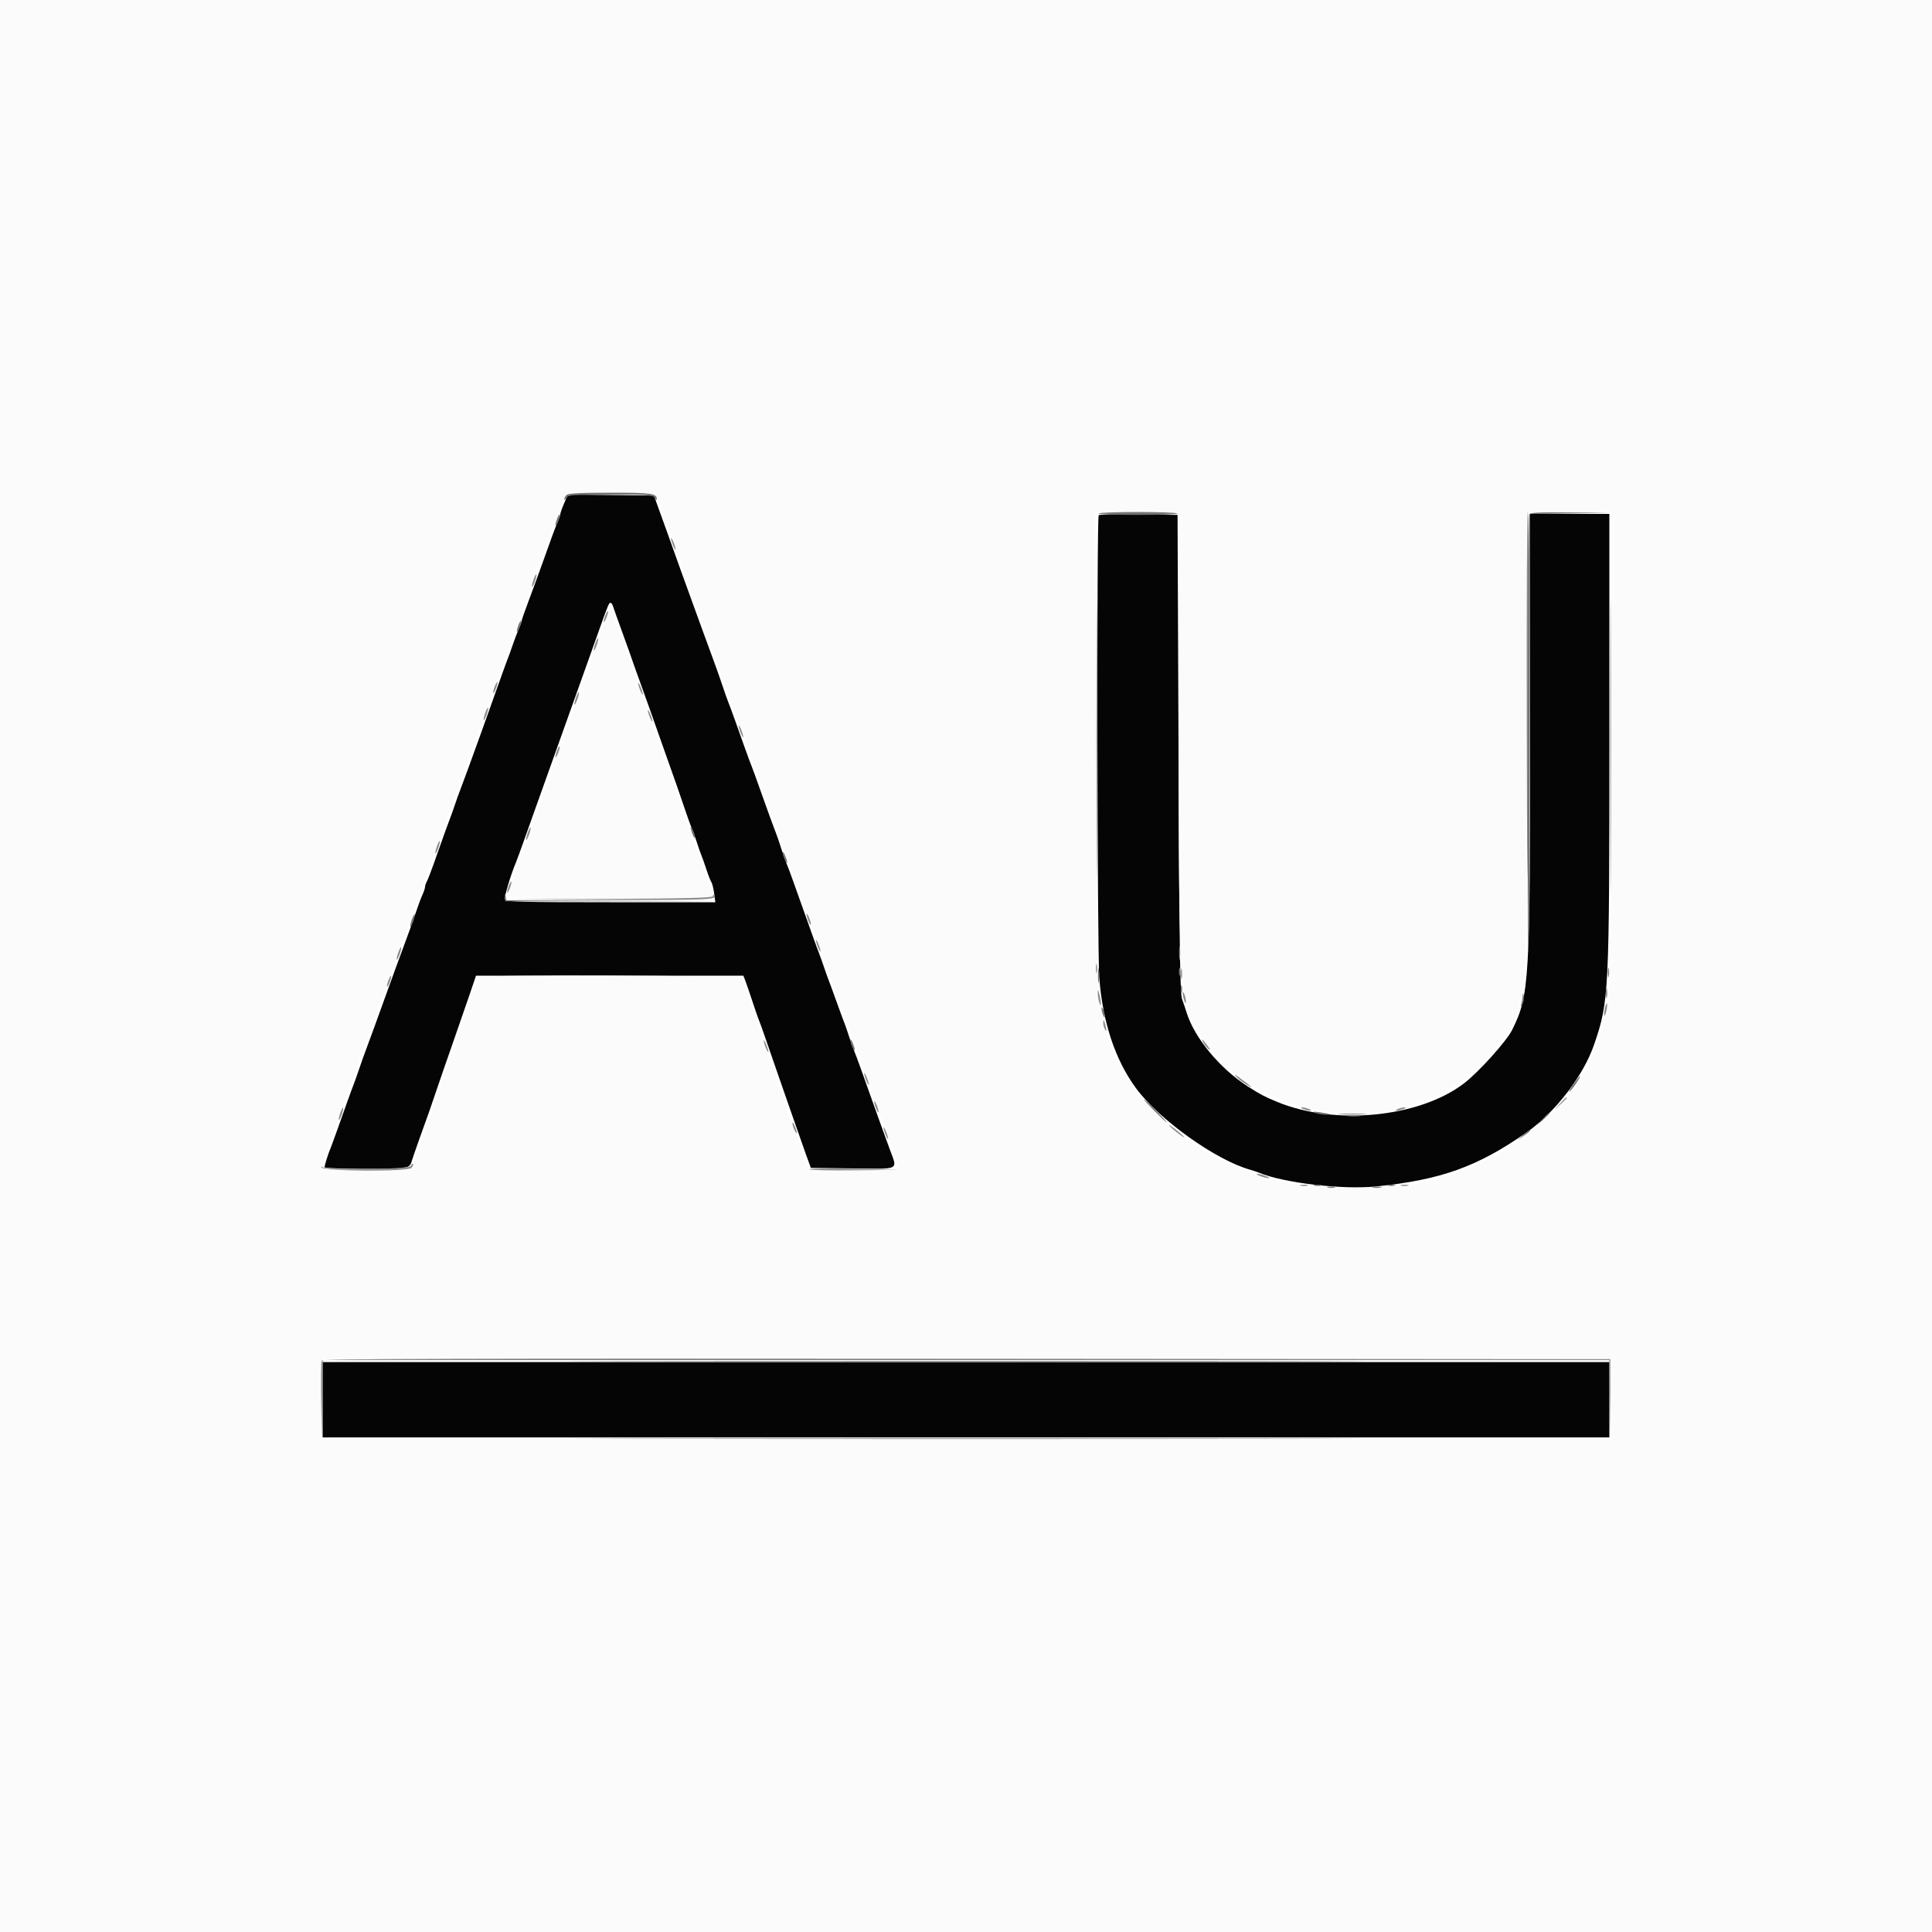
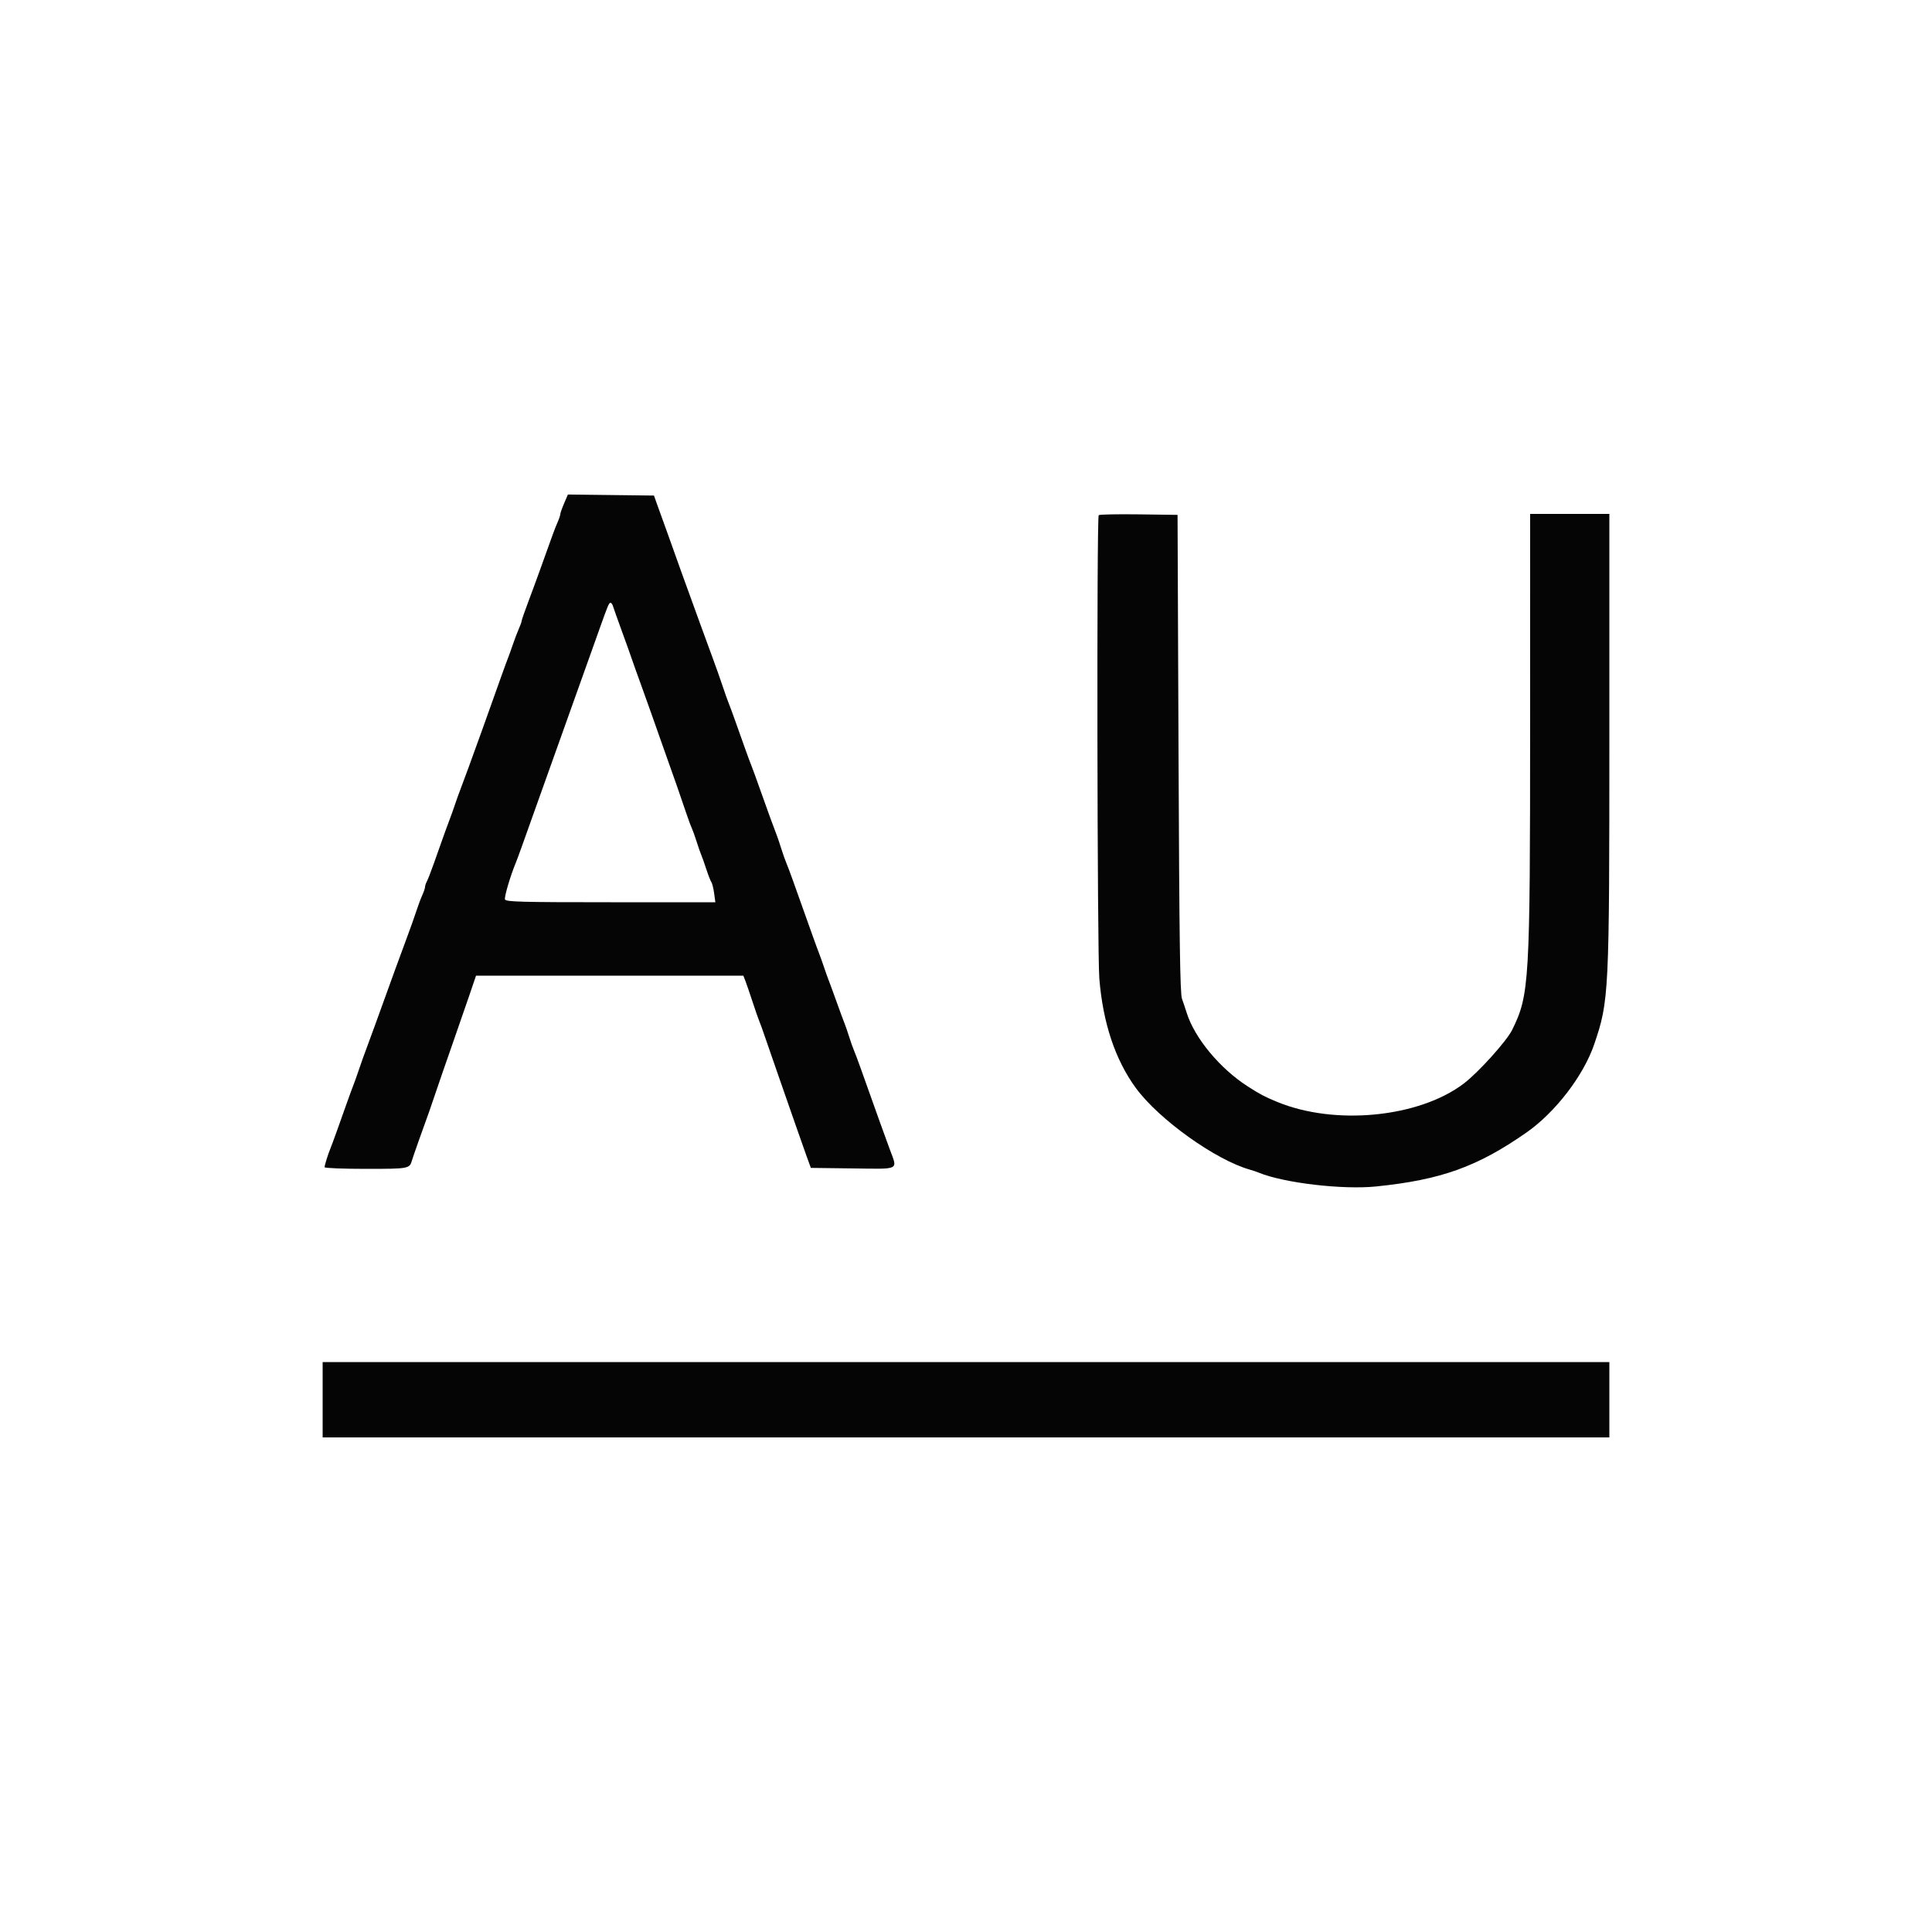
<svg xmlns="http://www.w3.org/2000/svg" id="svg" version="1.1" width="400" height="400" viewBox="0, 0, 400,400">
-   <g id="svgg">
-     <path id="path0" d="M116.789 104.225 C 116.355 105.238,116.000 106.249,116.000 106.473 C 116.000 106.696,115.747 107.446,115.439 108.140 C 114.915 109.315,114.473 110.515,111.765 118.100 C 111.195 119.695,110.115 122.629,109.365 124.620 C 108.614 126.611,108.000 128.384,108.000 128.559 C 108.000 128.735,107.747 129.446,107.438 130.140 C 107.128 130.833,106.569 132.300,106.195 133.400 C 105.821 134.500,105.369 135.760,105.190 136.200 C 105.011 136.640,104.400 138.305,103.832 139.900 C 102.754 142.930,101.513 146.407,99.763 151.300 C 98.185 155.713,95.554 162.901,95.188 163.800 C 95.009 164.240,94.559 165.500,94.189 166.600 C 93.818 167.700,93.369 168.960,93.190 169.400 C 92.875 170.173,91.928 172.809,89.775 178.900 C 89.211 180.495,88.581 182.113,88.375 182.495 C 88.169 182.877,88.000 183.389,88.000 183.634 C 88.000 183.879,87.742 184.646,87.427 185.340 C 87.112 186.033,86.563 187.500,86.208 188.600 C 85.853 189.700,84.957 192.220,84.217 194.200 C 83.476 196.180,82.416 199.060,81.860 200.600 C 78.166 210.837,76.423 215.627,75.091 219.200 C 74.968 219.530,74.563 220.700,74.191 221.800 C 73.819 222.900,73.369 224.160,73.190 224.600 C 73.011 225.040,72.400 226.705,71.832 228.300 C 71.264 229.895,70.336 232.505,69.768 234.100 C 69.200 235.695,68.585 237.360,68.401 237.800 C 67.918 238.952,67.200 241.261,67.200 241.660 C 67.200 241.847,71.048 242.000,75.751 242.000 C 84.688 242.000,84.810 241.977,85.309 240.200 C 85.487 239.567,87.720 233.238,88.909 230.000 C 89.030 229.670,89.676 227.780,90.343 225.800 C 91.011 223.820,92.474 219.590,93.595 216.400 C 94.715 213.210,96.290 208.665,97.094 206.300 L 98.557 202.000 126.230 202.000 L 153.903 202.000 154.331 203.100 C 154.567 203.705,155.230 205.640,155.805 207.400 C 156.379 209.160,157.006 210.960,157.196 211.400 C 157.387 211.840,157.907 213.280,158.351 214.600 C 158.796 215.920,160.075 219.610,161.193 222.800 C 162.311 225.990,163.848 230.400,164.608 232.600 C 165.368 234.800,166.414 237.770,166.932 239.200 L 167.875 241.800 176.537 241.908 C 186.505 242.032,185.849 242.374,184.200 237.908 C 183.650 236.419,182.750 233.940,182.200 232.400 C 181.650 230.860,180.750 228.340,180.200 226.800 C 179.650 225.260,178.736 222.695,178.168 221.100 C 177.600 219.505,176.974 217.840,176.777 217.400 C 176.580 216.960,176.135 215.700,175.789 214.600 C 175.443 213.500,175.009 212.240,174.824 211.800 C 174.639 211.360,173.908 209.380,173.200 207.400 C 172.492 205.420,171.766 203.440,171.587 203.000 C 171.408 202.560,170.959 201.300,170.589 200.200 C 170.218 199.100,169.769 197.840,169.590 197.400 C 169.411 196.960,168.800 195.295,168.232 193.700 C 167.664 192.105,166.750 189.540,166.200 188.000 C 165.650 186.460,164.736 183.895,164.168 182.300 C 163.600 180.705,162.974 179.040,162.777 178.600 C 162.580 178.160,162.134 176.900,161.786 175.800 C 161.438 174.700,161.049 173.530,160.920 173.200 C 160.234 171.443,158.732 167.319,157.422 163.600 C 156.608 161.290,155.790 159.040,155.603 158.600 C 155.417 158.160,154.800 156.495,154.232 154.900 C 153.664 153.305,152.736 150.695,152.168 149.100 C 151.600 147.505,150.983 145.840,150.797 145.400 C 150.610 144.960,150.069 143.430,149.595 142.000 C 149.120 140.570,148.197 137.960,147.542 136.200 C 146.887 134.440,145.799 131.470,145.124 129.600 C 144.449 127.730,143.306 124.580,142.584 122.600 C 141.355 119.232,140.810 117.713,138.166 110.300 C 137.597 108.705,137.028 107.130,136.901 106.800 C 136.774 106.470,136.385 105.390,136.035 104.400 L 135.400 102.600 126.489 102.492 L 117.578 102.385 116.789 104.225 M227.475 106.659 C 227.042 107.091,227.163 197.184,227.603 202.600 C 228.351 211.801,230.896 219.423,235.173 225.270 C 239.913 231.749,251.699 240.180,258.800 242.170 C 259.350 242.324,260.160 242.598,260.600 242.780 C 265.808 244.923,277.989 246.355,284.943 245.641 C 298.364 244.263,305.854 241.577,316.000 234.504 C 322.001 230.321,327.853 222.708,330.069 216.200 C 333.131 207.209,333.200 205.795,333.200 152.357 L 333.200 106.400 325.000 106.400 L 316.800 106.400 316.795 149.700 C 316.789 203.558,316.650 205.936,313.093 213.200 C 311.953 215.528,306.104 222.021,303.066 224.331 C 293.799 231.377,276.373 233.088,264.400 228.126 C 261.782 227.041,261.002 226.631,258.400 224.972 C 252.574 221.256,247.284 214.873,245.661 209.600 C 245.424 208.830,245.000 207.570,244.718 206.800 C 244.317 205.702,244.162 194.737,244.003 156.000 L 243.800 106.600 235.775 106.492 C 231.361 106.433,227.626 106.508,227.475 106.659 M126.912 125.500 C 127.026 125.885,127.873 128.270,128.796 130.800 C 129.719 133.330,130.621 135.850,130.800 136.400 C 130.979 136.950,131.879 139.470,132.800 142.000 C 133.721 144.530,134.623 147.050,134.804 147.600 C 134.985 148.150,136.064 151.210,137.202 154.400 C 139.702 161.412,140.962 165.017,142.026 168.200 C 142.467 169.520,142.997 170.960,143.205 171.400 C 143.412 171.840,143.865 173.100,144.211 174.200 C 144.557 175.300,144.996 176.560,145.186 177.000 C 145.376 177.440,145.854 178.790,146.249 180.000 C 146.643 181.210,147.108 182.398,147.282 182.640 C 147.456 182.883,147.714 183.918,147.854 184.940 L 148.109 186.800 126.442 186.800 C 107.936 186.800,104.743 186.716,104.553 186.223 C 104.366 185.733,105.678 181.283,106.801 178.600 C 106.985 178.160,107.600 176.495,108.168 174.900 C 108.736 173.305,109.650 170.740,110.200 169.200 C 110.750 167.660,111.650 165.140,112.200 163.600 C 112.750 162.060,113.650 159.540,114.200 158.000 C 114.750 156.460,115.650 153.940,116.200 152.400 C 116.750 150.860,117.650 148.340,118.200 146.800 C 118.750 145.260,119.650 142.740,120.200 141.200 C 120.750 139.660,121.650 137.140,122.200 135.600 C 122.750 134.060,123.665 131.495,124.233 129.900 C 125.896 125.236,126.081 124.800,126.402 124.800 C 126.570 124.800,126.799 125.115,126.912 125.500 M66.800 289.800 L 66.800 297.600 200.000 297.600 L 333.200 297.600 333.200 289.800 L 333.200 282.000 200.000 282.000 L 66.800 282.000 66.800 289.800 " stroke="none" fill="#050505" fill-rule="evenodd" />
-     <path id="path1" d="M0.000 200.000 L 0.000 400.000 200.000 400.000 L 400.000 400.000 400.000 200.000 L 400.000 0.000 200.000 0.000 L 0.000 0.000 0.000 200.000 M136.408 104.000 C 136.772 104.990,137.203 106.160,137.366 106.600 C 138.538 109.749,140.844 116.143,141.406 117.800 C 141.779 118.900,142.231 120.160,142.410 120.600 C 142.589 121.040,143.200 122.705,143.768 124.300 C 144.336 125.895,145.250 128.460,145.800 130.000 C 146.350 131.540,147.264 134.105,147.832 135.700 C 148.400 137.295,149.011 138.960,149.190 139.400 C 149.369 139.840,149.819 141.100,150.191 142.200 C 150.563 143.300,150.968 144.470,151.091 144.800 C 152.066 147.415,153.369 150.979,154.969 155.400 C 158.727 165.789,159.243 167.226,161.832 174.500 C 162.400 176.095,163.011 177.760,163.190 178.200 C 163.369 178.640,163.818 179.900,164.189 181.000 C 164.559 182.100,165.009 183.360,165.189 183.800 C 165.368 184.240,165.821 185.500,166.195 186.600 C 166.569 187.700,167.128 189.167,167.438 189.860 C 167.747 190.554,168.000 191.265,168.000 191.441 C 168.000 191.616,168.614 193.389,169.365 195.380 C 170.115 197.371,171.195 200.305,171.765 201.900 C 172.334 203.495,173.250 206.060,173.800 207.600 C 174.350 209.140,175.264 211.705,175.832 213.300 C 176.400 214.895,177.014 216.560,177.196 217.000 C 178.022 218.988,180.800 226.802,180.800 227.136 C 180.800 227.341,181.069 228.024,181.398 228.654 C 181.726 229.284,181.996 230.104,181.998 230.476 C 181.999 230.848,182.159 231.251,182.352 231.370 C 182.546 231.490,182.794 231.996,182.904 232.494 C 183.014 232.992,183.755 235.188,184.552 237.373 C 185.348 239.558,186.000 241.583,186.000 241.873 C 186.000 242.294,184.146 242.400,176.805 242.400 L 167.611 242.400 167.075 241.100 C 166.780 240.385,166.213 238.810,165.815 237.600 C 165.416 236.390,164.942 235.040,164.760 234.600 C 164.458 233.867,163.068 229.844,160.822 223.200 C 160.338 221.770,159.784 220.240,159.589 219.800 C 159.395 219.360,158.765 217.560,158.190 215.800 C 157.615 214.040,157.039 212.330,156.910 212.000 C 156.781 211.670,156.025 209.510,155.230 207.200 C 154.435 204.890,153.642 202.775,153.469 202.500 C 153.115 201.941,100.186 201.751,99.366 202.306 C 99.127 202.468,98.371 204.220,97.685 206.200 C 96.305 210.188,93.442 218.264,93.077 219.200 C 92.949 219.530,92.304 221.420,91.645 223.400 C 90.986 225.380,89.521 229.610,88.390 232.800 C 87.259 235.990,86.150 239.230,85.925 240.000 C 85.205 242.467,85.488 242.400,75.775 242.400 C 66.555 242.400,66.123 242.320,66.766 240.730 C 66.974 240.218,67.623 238.450,68.209 236.800 C 69.650 232.743,72.410 225.186,72.812 224.200 C 72.991 223.760,73.441 222.500,73.811 221.400 C 74.182 220.300,74.631 219.040,74.810 218.600 C 75.125 217.827,76.072 215.191,78.225 209.100 C 78.789 207.505,79.419 205.887,79.625 205.505 C 79.831 205.123,80.000 204.611,80.000 204.366 C 80.000 204.121,80.258 203.354,80.573 202.660 C 80.888 201.967,81.437 200.500,81.792 199.400 C 82.147 198.300,83.043 195.780,83.783 193.800 C 84.524 191.820,85.584 188.940,86.140 187.400 C 89.834 177.163,91.577 172.373,92.909 168.800 C 93.032 168.470,93.437 167.300,93.809 166.200 C 94.181 165.100,94.631 163.840,94.810 163.400 C 94.989 162.960,95.600 161.295,96.168 159.700 C 96.736 158.105,97.664 155.495,98.232 153.900 C 98.800 152.305,99.408 150.640,99.585 150.200 C 100.540 147.816,102.000 143.736,102.000 143.451 C 102.000 143.269,102.253 142.554,102.561 141.860 C 103.085 140.685,103.527 139.485,106.235 131.900 C 106.805 130.305,107.862 127.380,108.584 125.400 C 109.306 123.420,110.479 120.180,111.192 118.200 C 111.905 116.220,112.634 114.240,112.813 113.800 C 112.992 113.360,113.441 112.100,113.811 111.000 C 114.182 109.900,114.633 108.640,114.814 108.200 C 114.995 107.760,115.526 106.332,115.994 105.026 C 116.461 103.721,116.937 102.502,117.050 102.319 C 117.163 102.135,121.417 102.034,126.502 102.093 L 135.748 102.200 136.408 104.000 M244.020 149.900 C 244.045 206.111,244.139 207.409,248.725 214.600 C 260.708 233.392,291.704 236.145,307.400 219.812 C 312.679 214.318,314.274 211.066,315.567 203.154 C 315.860 201.363,316.000 185.236,316.000 153.254 L 316.000 106.000 324.800 106.000 L 333.600 106.000 333.603 153.700 C 333.604 185.132,333.460 202.491,333.180 204.600 C 331.540 216.941,328.060 224.187,320.323 231.375 C 312.798 238.366,305.420 242.102,293.000 245.213 C 290.257 245.900,274.579 246.204,271.000 245.640 C 266.270 244.894,261.616 243.857,260.200 243.233 C 259.760 243.039,258.770 242.654,258.000 242.378 C 244.459 237.515,233.568 227.094,229.389 215.000 C 226.980 208.031,227.101 210.909,226.925 156.100 L 226.765 106.000 235.383 106.000 L 244.000 106.000 244.020 149.900 M126.000 126.151 C 126.000 126.551,125.742 127.446,125.427 128.140 C 125.112 128.833,124.564 130.300,124.210 131.400 C 123.561 133.416,121.789 138.318,121.173 139.800 C 120.990 140.240,120.554 141.500,120.203 142.600 C 119.571 144.586,117.810 149.467,117.173 151.000 C 116.990 151.440,116.557 152.700,116.211 153.800 C 115.865 154.900,115.420 156.160,115.222 156.600 C 115.024 157.040,114.556 158.300,114.183 159.400 C 113.205 162.277,111.561 166.866,111.173 167.800 C 110.990 168.240,110.554 169.500,110.203 170.600 C 109.555 172.636,107.780 177.549,107.168 179.000 C 106.983 179.440,106.528 180.790,106.158 182.000 C 105.787 183.210,105.330 184.371,105.142 184.580 C 103.890 185.971,104.323 186.000,126.232 186.000 L 147.664 186.000 147.381 184.713 C 147.225 184.005,146.957 183.150,146.785 182.813 C 146.612 182.476,146.171 181.300,145.804 180.200 C 145.438 179.100,144.991 177.840,144.811 177.400 C 144.632 176.960,144.182 175.700,143.811 174.600 C 143.441 173.500,142.985 172.240,142.798 171.800 C 142.610 171.360,142.096 169.920,141.655 168.600 C 141.213 167.280,140.109 164.130,139.200 161.600 C 138.291 159.070,137.187 155.920,136.745 154.600 C 136.304 153.280,135.790 151.840,135.602 151.400 C 135.415 150.960,134.959 149.700,134.589 148.600 C 134.218 147.500,133.763 146.240,133.577 145.800 C 133.391 145.360,132.762 143.560,132.179 141.800 C 131.597 140.040,130.977 138.240,130.802 137.800 C 130.628 137.360,130.182 136.100,129.811 135.000 C 129.441 133.900,128.987 132.640,128.803 132.200 C 128.619 131.760,128.144 130.410,127.748 129.200 C 126.875 126.532,126.000 125.005,126.000 126.151 M333.508 289.700 L 333.616 298.000 200.008 298.000 L 66.400 298.000 66.400 289.867 C 66.400 285.393,66.520 281.613,66.667 281.466 C 66.814 281.319,126.889 281.244,200.167 281.299 L 333.400 281.400 333.508 289.700 " stroke="none" fill="#fbfbfb" fill-rule="evenodd" />
-     <path id="path2" d="M226.993 153.000 C 226.993 178.520,227.041 189.019,227.100 176.331 C 227.159 163.643,227.159 142.763,227.100 129.931 C 227.041 117.099,226.993 127.480,226.993 153.000 " stroke="none" fill="#7c7c7c" fill-rule="evenodd" />
-     <path id="path3" d="M316.095 150.300 C 316.148 174.665,316.237 187.490,316.295 178.800 C 316.569 137.229,316.571 106.000,316.300 106.000 C 316.135 106.000,316.043 125.935,316.095 150.300 M333.394 154.400 C 333.394 181.130,333.442 192.065,333.500 178.700 C 333.558 165.335,333.558 143.465,333.500 130.100 C 333.442 116.735,333.394 127.670,333.394 154.400 M139.029 112.000 C 139.176 112.550,139.464 113.270,139.667 113.600 C 139.925 114.017,139.957 113.895,139.771 113.200 C 139.624 112.650,139.336 111.930,139.133 111.600 C 138.875 111.183,138.843 111.305,139.029 112.000 M110.444 120.044 C 110.198 120.751,110.066 121.400,110.152 121.485 C 110.238 121.571,110.509 121.062,110.756 120.356 C 111.002 119.649,111.134 119.000,111.048 118.915 C 110.962 118.829,110.691 119.338,110.444 120.044 M125.267 127.580 C 125.033 128.251,124.927 128.800,125.031 128.800 C 125.301 128.800,126.056 126.722,125.857 126.524 C 125.767 126.433,125.501 126.908,125.267 127.580 M123.244 133.244 C 122.998 133.951,122.866 134.600,122.952 134.685 C 123.038 134.771,123.309 134.262,123.556 133.556 C 123.802 132.849,123.934 132.200,123.848 132.115 C 123.762 132.029,123.491 132.538,123.244 133.244 M102.379 142.255 C 102.158 142.836,102.052 143.385,102.143 143.476 C 102.233 143.567,102.499 143.092,102.733 142.420 C 103.253 140.928,102.939 140.782,102.379 142.255 M132.229 142.000 C 132.376 142.550,132.664 143.270,132.867 143.600 C 133.125 144.017,133.157 143.895,132.971 143.200 C 132.824 142.650,132.536 141.930,132.333 141.600 C 132.075 141.183,132.043 141.305,132.229 142.000 M119.244 144.444 C 118.998 145.151,118.866 145.800,118.952 145.885 C 119.038 145.971,119.309 145.462,119.556 144.756 C 119.802 144.049,119.934 143.400,119.848 143.315 C 119.762 143.229,119.491 143.738,119.244 144.444 M100.444 147.644 C 100.198 148.351,100.066 149.000,100.152 149.085 C 100.238 149.171,100.509 148.662,100.756 147.956 C 101.002 147.249,101.134 146.600,101.048 146.515 C 100.962 146.429,100.691 146.938,100.444 147.644 M134.229 147.600 C 134.376 148.150,134.664 148.870,134.867 149.200 C 135.125 149.617,135.157 149.495,134.971 148.800 C 134.824 148.250,134.536 147.530,134.333 147.200 C 134.075 146.783,134.043 146.905,134.229 147.600 M153.029 150.800 C 153.176 151.350,153.464 152.070,153.667 152.400 C 153.925 152.817,153.957 152.695,153.771 152.000 C 153.624 151.450,153.336 150.730,153.133 150.400 C 152.875 149.983,152.843 150.105,153.029 150.800 M115.267 155.580 C 115.033 156.251,114.927 156.800,115.031 156.800 C 115.301 156.800,116.056 154.722,115.857 154.524 C 115.767 154.433,115.501 154.908,115.267 155.580 M109.244 172.444 C 108.998 173.151,108.866 173.800,108.952 173.885 C 109.038 173.971,109.309 173.462,109.556 172.756 C 109.802 172.049,109.934 171.400,109.848 171.315 C 109.762 171.229,109.491 171.738,109.244 172.444 M90.444 175.244 C 90.198 175.951,90.066 176.600,90.152 176.685 C 90.238 176.771,90.509 176.262,90.756 175.556 C 91.002 174.849,91.134 174.200,91.048 174.115 C 90.962 174.029,90.691 174.538,90.444 175.244 M105.267 183.580 C 105.033 184.251,104.927 184.800,105.031 184.800 C 105.301 184.800,106.056 182.722,105.857 182.524 C 105.767 182.433,105.501 182.908,105.267 183.580 M147.600 185.533 C 147.600 185.882,142.159 186.024,126.100 186.096 L 104.600 186.193 125.976 186.300 C 146.141 186.401,148.817 186.284,147.873 185.340 C 147.723 185.190,147.600 185.277,147.600 185.533 M167.267 190.420 C 167.501 191.092,167.767 191.567,167.857 191.476 C 168.056 191.278,167.301 189.200,167.031 189.200 C 166.927 189.200,167.033 189.749,167.267 190.420 M169.029 195.200 C 169.176 195.750,169.464 196.470,169.667 196.800 C 169.925 197.217,169.957 197.095,169.771 196.400 C 169.624 195.850,169.336 195.130,169.133 194.800 C 168.875 194.383,168.843 194.505,169.029 195.200 M244.124 197.400 C 244.126 198.720,244.201 199.212,244.290 198.493 C 244.379 197.774,244.377 196.694,244.286 196.093 C 244.195 195.492,244.122 196.080,244.124 197.400 M82.444 197.244 C 82.198 197.951,82.066 198.600,82.152 198.685 C 82.238 198.771,82.509 198.262,82.756 197.556 C 83.002 196.849,83.134 196.200,83.048 196.115 C 82.962 196.029,82.691 196.538,82.444 197.244 M226.901 200.600 C 226.905 201.480,226.987 201.793,227.083 201.295 C 227.179 200.798,227.175 200.078,227.075 199.695 C 226.975 199.313,226.896 199.720,226.901 200.600 M244.509 201.600 C 244.509 202.590,244.587 202.995,244.682 202.500 C 244.778 202.005,244.778 201.195,244.682 200.700 C 244.587 200.205,244.509 200.610,244.509 201.600 M80.379 203.055 C 80.158 203.636,80.052 204.185,80.143 204.276 C 80.233 204.367,80.499 203.892,80.733 203.220 C 81.253 201.728,80.939 201.582,80.379 203.055 M227.287 205.600 C 227.283 206.150,227.424 207.050,227.600 207.600 C 228.031 208.944,228.031 207.492,227.600 205.800 C 227.326 204.722,227.294 204.702,227.287 205.600 M244.868 205.600 C 244.888 206.639,245.518 208.346,245.532 207.400 C 245.538 206.960,245.389 206.240,245.200 205.800 C 244.989 205.310,244.861 205.232,244.868 205.600 M332.250 208.850 C 332.109 209.553,332.069 210.202,332.159 210.292 C 332.250 210.383,332.448 209.891,332.600 209.200 C 332.752 208.509,332.793 207.859,332.691 207.758 C 332.589 207.656,332.391 208.147,332.250 208.850 M228.406 211.833 C 228.409 212.255,228.595 212.870,228.818 213.200 C 229.115 213.638,229.152 213.476,228.956 212.600 C 228.627 211.129,228.398 210.810,228.406 211.833 M158.229 216.000 C 158.376 216.550,158.664 217.270,158.867 217.600 C 159.125 218.017,159.157 217.895,158.971 217.200 C 158.824 216.650,158.536 215.930,158.333 215.600 C 158.075 215.183,158.043 215.305,158.229 216.000 M249.164 215.933 C 249.380 216.336,249.871 216.921,250.255 217.233 C 250.687 217.584,250.590 217.304,250.001 216.500 C 248.951 215.065,248.557 214.798,249.164 215.933 M179.029 222.800 C 179.176 223.350,179.464 224.070,179.667 224.400 C 179.925 224.817,179.957 224.695,179.771 224.000 C 179.624 223.450,179.336 222.730,179.133 222.400 C 178.875 221.983,178.843 222.105,179.029 222.800 M255.876 222.844 C 256.358 223.370,257.348 224.143,258.076 224.562 C 259.741 225.521,259.517 225.277,257.000 223.388 C 255.822 222.505,255.360 222.281,255.876 222.844 M322.975 228.500 L 321.800 229.800 323.100 228.625 C 323.815 227.979,324.400 227.394,324.400 227.325 C 324.400 227.016,324.070 227.288,322.975 228.500 M181.267 229.220 C 181.501 229.892,181.767 230.367,181.857 230.276 C 182.056 230.078,181.301 228.000,181.031 228.000 C 180.927 228.000,181.033 228.549,181.267 229.220 M70.444 230.444 C 70.198 231.151,70.066 231.800,70.152 231.885 C 70.238 231.971,70.509 231.462,70.756 230.756 C 71.002 230.049,71.134 229.400,71.048 229.315 C 70.962 229.229,70.691 229.738,70.444 230.444 M269.800 229.600 C 270.240 229.789,270.870 229.944,271.200 229.944 C 271.578 229.944,271.504 229.817,271.000 229.600 C 270.560 229.411,269.930 229.256,269.600 229.256 C 269.222 229.256,269.296 229.383,269.800 229.600 M289.400 229.600 C 288.896 229.817,288.822 229.944,289.200 229.944 C 289.530 229.944,290.160 229.789,290.600 229.600 C 291.104 229.383,291.178 229.256,290.800 229.256 C 290.470 229.256,289.840 229.411,289.400 229.600 M277.500 230.696 C 278.875 230.774,281.125 230.774,282.500 230.696 C 283.875 230.618,282.750 230.554,280.000 230.554 C 277.250 230.554,276.125 230.618,277.500 230.696 M164.218 233.300 C 164.368 233.795,164.655 234.376,164.856 234.591 C 165.057 234.806,165.019 234.401,164.772 233.691 C 164.265 232.238,163.797 231.908,164.218 233.300 M242.000 232.933 C 242.000 233.043,242.720 233.703,243.600 234.400 C 244.480 235.097,245.200 235.577,245.200 235.467 C 245.200 235.357,244.480 234.697,243.600 234.000 C 242.720 233.303,242.000 232.823,242.000 232.933 M183.029 234.000 C 183.176 234.550,183.464 235.270,183.667 235.600 C 183.925 236.017,183.957 235.895,183.771 235.200 C 183.624 234.650,183.336 233.930,183.133 233.600 C 182.875 233.183,182.843 233.305,183.029 234.000 M85.062 241.383 C 84.775 242.131,67.031 242.331,66.663 241.590 C 66.551 241.365,66.506 241.410,66.563 241.690 C 66.732 242.527,84.512 242.629,85.202 241.798 C 85.484 241.458,85.621 241.087,85.506 240.973 C 85.392 240.859,85.192 241.043,85.062 241.383 M167.547 242.108 C 167.717 242.277,171.983 242.367,177.028 242.307 L 186.200 242.199 176.719 241.999 C 171.505 241.890,167.377 241.938,167.547 242.108 M260.227 243.155 C 260.652 243.544,263.129 244.196,262.754 243.820 C 262.619 243.686,261.911 243.404,261.181 243.195 C 260.451 242.985,260.022 242.968,260.227 243.155 M269.300 245.476 C 269.685 245.576,270.315 245.576,270.700 245.476 C 271.085 245.375,270.770 245.293,270.000 245.293 C 269.230 245.293,268.915 245.375,269.300 245.476 M290.100 245.476 C 290.485 245.576,291.115 245.576,291.500 245.476 C 291.885 245.375,291.570 245.293,290.800 245.293 C 290.030 245.293,289.715 245.375,290.100 245.476 M66.579 281.711 C 66.471 281.992,66.435 285.817,66.500 290.211 L 66.618 298.200 66.709 289.900 L 66.800 281.600 199.992 281.600 L 333.184 281.600 333.304 289.800 L 333.425 298.001 333.412 289.700 L 333.400 281.400 200.088 281.299 C 92.084 281.218,66.738 281.296,66.579 281.711 " stroke="none" fill="#8c8c8c" fill-rule="evenodd" />
-     <path id="path4" d="M117.280 102.480 C 117.016 102.744,116.805 103.149,116.812 103.380 C 116.819 103.611,117.008 103.485,117.232 103.100 C 117.601 102.467,118.479 102.400,126.400 102.400 C 134.321 102.400,135.199 102.467,135.568 103.100 C 135.792 103.485,135.981 103.611,135.988 103.380 C 136.023 102.153,134.963 102.000,126.400 102.000 C 120.213 102.000,117.624 102.136,117.280 102.480 M227.462 106.300 C 227.360 106.465,231.022 106.600,235.600 106.600 C 240.178 106.600,243.840 106.465,243.738 106.300 C 243.636 106.135,239.974 106.000,235.600 106.000 C 231.226 106.000,227.564 106.135,227.462 106.300 M316.597 106.500 C 316.499 106.775,316.370 127.970,316.309 153.600 C 316.249 179.230,316.311 198.850,316.448 197.200 C 316.584 195.550,316.719 174.449,316.748 150.308 L 316.800 106.416 325.100 106.300 L 333.400 106.183 325.087 106.091 C 318.732 106.022,316.733 106.118,316.597 106.500 M115.267 107.580 C 115.033 108.251,114.927 108.800,115.031 108.800 C 115.301 108.800,116.056 106.722,115.857 106.524 C 115.767 106.433,115.501 106.908,115.267 107.580 M107.267 129.580 C 107.033 130.251,106.927 130.800,107.031 130.800 C 107.301 130.800,108.056 128.722,107.857 128.524 C 107.767 128.433,107.501 128.908,107.267 129.580 M143.267 172.420 C 143.501 173.092,143.767 173.567,143.857 173.476 C 144.056 173.278,143.301 171.200,143.031 171.200 C 142.927 171.200,143.033 171.749,143.267 172.420 M162.218 177.300 C 162.368 177.795,162.655 178.376,162.856 178.591 C 163.057 178.806,163.019 178.401,162.772 177.691 C 162.265 176.238,161.797 175.908,162.218 177.300 M104.534 185.600 L 104.600 186.600 126.200 186.605 L 147.800 186.610 126.327 186.502 L 104.855 186.393 104.662 185.497 C 104.493 184.712,104.477 184.725,104.534 185.600 M85.244 190.444 C 84.998 191.151,84.866 191.800,84.952 191.885 C 85.038 191.971,85.309 191.462,85.556 190.756 C 85.802 190.049,85.934 189.400,85.848 189.315 C 85.762 189.229,85.491 189.738,85.244 190.444 M227.328 202.000 C 227.328 203.430,227.401 204.015,227.489 203.300 C 227.578 202.585,227.578 201.415,227.489 200.700 C 227.401 199.985,227.328 200.570,227.328 202.000 M244.093 201.200 C 244.093 201.970,244.175 202.285,244.276 201.900 C 244.376 201.515,244.376 200.885,244.276 200.500 C 244.175 200.115,244.093 200.430,244.093 201.200 M332.901 201.400 C 332.905 202.280,332.987 202.593,333.083 202.095 C 333.179 201.598,333.175 200.878,333.075 200.495 C 332.975 200.113,332.896 200.520,332.901 201.400 M244.493 204.800 C 244.493 205.570,244.575 205.885,244.676 205.500 C 244.776 205.115,244.776 204.485,244.676 204.100 C 244.575 203.715,244.493 204.030,244.493 204.800 M332.509 205.600 C 332.509 206.590,332.587 206.995,332.682 206.500 C 332.778 206.005,332.778 205.195,332.682 204.700 C 332.587 204.205,332.509 204.610,332.509 205.600 M315.254 206.267 C 315.225 206.744,315.096 207.464,314.970 207.867 C 314.752 208.561,314.764 208.562,315.196 207.888 C 315.447 207.497,315.575 206.777,315.481 206.288 C 315.309 205.401,315.309 205.401,315.254 206.267 M228.056 208.800 C 228.056 209.130,228.211 209.760,228.400 210.200 C 228.617 210.704,228.744 210.778,228.744 210.400 C 228.744 210.070,228.589 209.440,228.400 209.000 C 228.183 208.496,228.056 208.422,228.056 208.800 M176.218 216.100 C 176.368 216.595,176.655 217.176,176.856 217.391 C 177.057 217.606,177.019 217.201,176.772 216.491 C 176.265 215.038,175.797 214.708,176.218 216.100 M325.623 224.700 C 324.891 225.745,324.631 226.297,325.046 225.927 C 325.771 225.280,327.399 222.800,327.100 222.800 C 327.020 222.800,326.355 223.655,325.623 224.700 M239.000 230.000 C 240.306 231.320,241.465 232.400,241.575 232.400 C 241.685 232.400,240.706 231.320,239.400 230.000 C 238.094 228.680,236.935 227.600,236.825 227.600 C 236.715 227.600,237.694 228.680,239.000 230.000 M272.200 230.390 C 272.964 230.728,275.514 230.957,275.167 230.656 C 275.075 230.576,274.190 230.404,273.200 230.273 C 271.998 230.114,271.666 230.153,272.200 230.390 M319.375 231.700 L 318.200 233.000 319.500 231.825 C 320.215 231.179,320.800 230.594,320.800 230.525 C 320.800 230.216,320.470 230.488,319.375 231.700 M279.107 231.090 C 279.826 231.179,280.906 231.177,281.507 231.086 C 282.108 230.995,281.520 230.922,280.200 230.924 C 278.880 230.926,278.388 231.001,279.107 231.090 M315.322 235.029 L 314.200 236.058 315.500 235.154 C 316.215 234.657,316.800 234.193,316.800 234.125 C 316.800 233.809,316.358 234.080,315.322 235.029 M272.100 245.476 C 272.485 245.576,273.115 245.576,273.500 245.476 C 273.885 245.375,273.570 245.293,272.800 245.293 C 272.030 245.293,271.715 245.375,272.100 245.476 M287.300 245.476 C 287.685 245.576,288.315 245.576,288.700 245.476 C 289.085 245.375,288.770 245.293,288.000 245.293 C 287.230 245.293,286.915 245.375,287.300 245.476 M274.900 245.876 C 275.285 245.976,275.915 245.976,276.300 245.876 C 276.685 245.775,276.370 245.693,275.600 245.693 C 274.830 245.693,274.515 245.775,274.900 245.876 M284.305 245.883 C 284.802 245.979,285.522 245.975,285.905 245.875 C 286.287 245.775,285.880 245.696,285.000 245.701 C 284.120 245.705,283.807 245.787,284.305 245.883 M133.300 281.900 C 169.985 281.956,230.015 281.956,266.700 281.900 C 303.385 281.844,273.370 281.798,200.000 281.798 C 126.630 281.798,96.615 281.844,133.300 281.900 M133.300 297.900 C 169.985 297.956,230.015 297.956,266.700 297.900 C 303.385 297.844,273.370 297.798,200.000 297.798 C 126.630 297.798,96.615 297.844,133.300 297.900 " stroke="none" fill="#747474" fill-rule="evenodd" />
-   </g>
+   <path d="M116.789 104.225 C 116.355 105.238,116.000 106.249,116.000 106.473 C 116.000 106.696,115.747 107.446,115.439 108.140 C 114.915 109.315,114.473 110.515,111.765 118.100 C 111.195 119.695,110.115 122.629,109.365 124.620 C 108.614 126.611,108.000 128.384,108.000 128.559 C 108.000 128.735,107.747 129.446,107.438 130.140 C 107.128 130.833,106.569 132.300,106.195 133.400 C 105.821 134.500,105.369 135.760,105.190 136.200 C 105.011 136.640,104.400 138.305,103.832 139.900 C 102.754 142.930,101.513 146.407,99.763 151.300 C 98.185 155.713,95.554 162.901,95.188 163.800 C 95.009 164.240,94.559 165.500,94.189 166.600 C 93.818 167.700,93.369 168.960,93.190 169.400 C 92.875 170.173,91.928 172.809,89.775 178.900 C 89.211 180.495,88.581 182.113,88.375 182.495 C 88.169 182.877,88.000 183.389,88.000 183.634 C 88.000 183.879,87.742 184.646,87.427 185.340 C 87.112 186.033,86.563 187.500,86.208 188.600 C 85.853 189.700,84.957 192.220,84.217 194.200 C 83.476 196.180,82.416 199.060,81.860 200.600 C 78.166 210.837,76.423 215.627,75.091 219.200 C 74.968 219.530,74.563 220.700,74.191 221.800 C 73.819 222.900,73.369 224.160,73.190 224.600 C 73.011 225.040,72.400 226.705,71.832 228.300 C 71.264 229.895,70.336 232.505,69.768 234.100 C 69.200 235.695,68.585 237.360,68.401 237.800 C 67.918 238.952,67.200 241.261,67.200 241.660 C 67.200 241.847,71.048 242.000,75.751 242.000 C 84.688 242.000,84.810 241.977,85.309 240.200 C 85.487 239.567,87.720 233.238,88.909 230.000 C 89.030 229.670,89.676 227.780,90.343 225.800 C 91.011 223.820,92.474 219.590,93.595 216.400 C 94.715 213.210,96.290 208.665,97.094 206.300 L 98.557 202.000 126.230 202.000 L 153.903 202.000 154.331 203.100 C 154.567 203.705,155.230 205.640,155.805 207.400 C 156.379 209.160,157.006 210.960,157.196 211.400 C 157.387 211.840,157.907 213.280,158.351 214.600 C 158.796 215.920,160.075 219.610,161.193 222.800 C 162.311 225.990,163.848 230.400,164.608 232.600 C 165.368 234.800,166.414 237.770,166.932 239.200 L 167.875 241.800 176.537 241.908 C 186.505 242.032,185.849 242.374,184.200 237.908 C 183.650 236.419,182.750 233.940,182.200 232.400 C 181.650 230.860,180.750 228.340,180.200 226.800 C 179.650 225.260,178.736 222.695,178.168 221.100 C 177.600 219.505,176.974 217.840,176.777 217.400 C 176.580 216.960,176.135 215.700,175.789 214.600 C 175.443 213.500,175.009 212.240,174.824 211.800 C 174.639 211.360,173.908 209.380,173.200 207.400 C 172.492 205.420,171.766 203.440,171.587 203.000 C 171.408 202.560,170.959 201.300,170.589 200.200 C 170.218 199.100,169.769 197.840,169.590 197.400 C 169.411 196.960,168.800 195.295,168.232 193.700 C 167.664 192.105,166.750 189.540,166.200 188.000 C 165.650 186.460,164.736 183.895,164.168 182.300 C 163.600 180.705,162.974 179.040,162.777 178.600 C 162.580 178.160,162.134 176.900,161.786 175.800 C 161.438 174.700,161.049 173.530,160.920 173.200 C 160.234 171.443,158.732 167.319,157.422 163.600 C 156.608 161.290,155.790 159.040,155.603 158.600 C 155.417 158.160,154.800 156.495,154.232 154.900 C 153.664 153.305,152.736 150.695,152.168 149.100 C 151.600 147.505,150.983 145.840,150.797 145.400 C 150.610 144.960,150.069 143.430,149.595 142.000 C 149.120 140.570,148.197 137.960,147.542 136.200 C 146.887 134.440,145.799 131.470,145.124 129.600 C 144.449 127.730,143.306 124.580,142.584 122.600 C 141.355 119.232,140.810 117.713,138.166 110.300 C 137.597 108.705,137.028 107.130,136.901 106.800 C 136.774 106.470,136.385 105.390,136.035 104.400 L 135.400 102.600 126.489 102.492 L 117.578 102.385 116.789 104.225 M227.475 106.659 C 227.042 107.091,227.163 197.184,227.603 202.600 C 228.351 211.801,230.896 219.423,235.173 225.270 C 239.913 231.749,251.699 240.180,258.800 242.170 C 259.350 242.324,260.160 242.598,260.600 242.780 C 265.808 244.923,277.989 246.355,284.943 245.641 C 298.364 244.263,305.854 241.577,316.000 234.504 C 322.001 230.321,327.853 222.708,330.069 216.200 C 333.131 207.209,333.200 205.795,333.200 152.357 L 333.200 106.400 325.000 106.400 L 316.800 106.400 316.795 149.700 C 316.789 203.558,316.650 205.936,313.093 213.200 C 311.953 215.528,306.104 222.021,303.066 224.331 C 293.799 231.377,276.373 233.088,264.400 228.126 C 261.782 227.041,261.002 226.631,258.400 224.972 C 252.574 221.256,247.284 214.873,245.661 209.600 C 245.424 208.830,245.000 207.570,244.718 206.800 C 244.317 205.702,244.162 194.737,244.003 156.000 L 243.800 106.600 235.775 106.492 C 231.361 106.433,227.626 106.508,227.475 106.659 M126.912 125.500 C 127.026 125.885,127.873 128.270,128.796 130.800 C 129.719 133.330,130.621 135.850,130.800 136.400 C 130.979 136.950,131.879 139.470,132.800 142.000 C 133.721 144.530,134.623 147.050,134.804 147.600 C 134.985 148.150,136.064 151.210,137.202 154.400 C 139.702 161.412,140.962 165.017,142.026 168.200 C 142.467 169.520,142.997 170.960,143.205 171.400 C 143.412 171.840,143.865 173.100,144.211 174.200 C 144.557 175.300,144.996 176.560,145.186 177.000 C 145.376 177.440,145.854 178.790,146.249 180.000 C 146.643 181.210,147.108 182.398,147.282 182.640 C 147.456 182.883,147.714 183.918,147.854 184.940 L 148.109 186.800 126.442 186.800 C 107.936 186.800,104.743 186.716,104.553 186.223 C 104.366 185.733,105.678 181.283,106.801 178.600 C 106.985 178.160,107.600 176.495,108.168 174.900 C 108.736 173.305,109.650 170.740,110.200 169.200 C 110.750 167.660,111.650 165.140,112.200 163.600 C 112.750 162.060,113.650 159.540,114.200 158.000 C 114.750 156.460,115.650 153.940,116.200 152.400 C 116.750 150.860,117.650 148.340,118.200 146.800 C 118.750 145.260,119.650 142.740,120.200 141.200 C 120.750 139.660,121.650 137.140,122.200 135.600 C 122.750 134.060,123.665 131.495,124.233 129.900 C 125.896 125.236,126.081 124.800,126.402 124.800 C 126.570 124.800,126.799 125.115,126.912 125.500 M66.800 289.800 L 66.800 297.600 200.000 297.600 L 333.200 297.600 333.200 289.800 L 333.200 282.000 200.000 282.000 L 66.800 282.000 66.800 289.800 " stroke="none" fill="#050505" fill-rule="evenodd" />
</svg>
